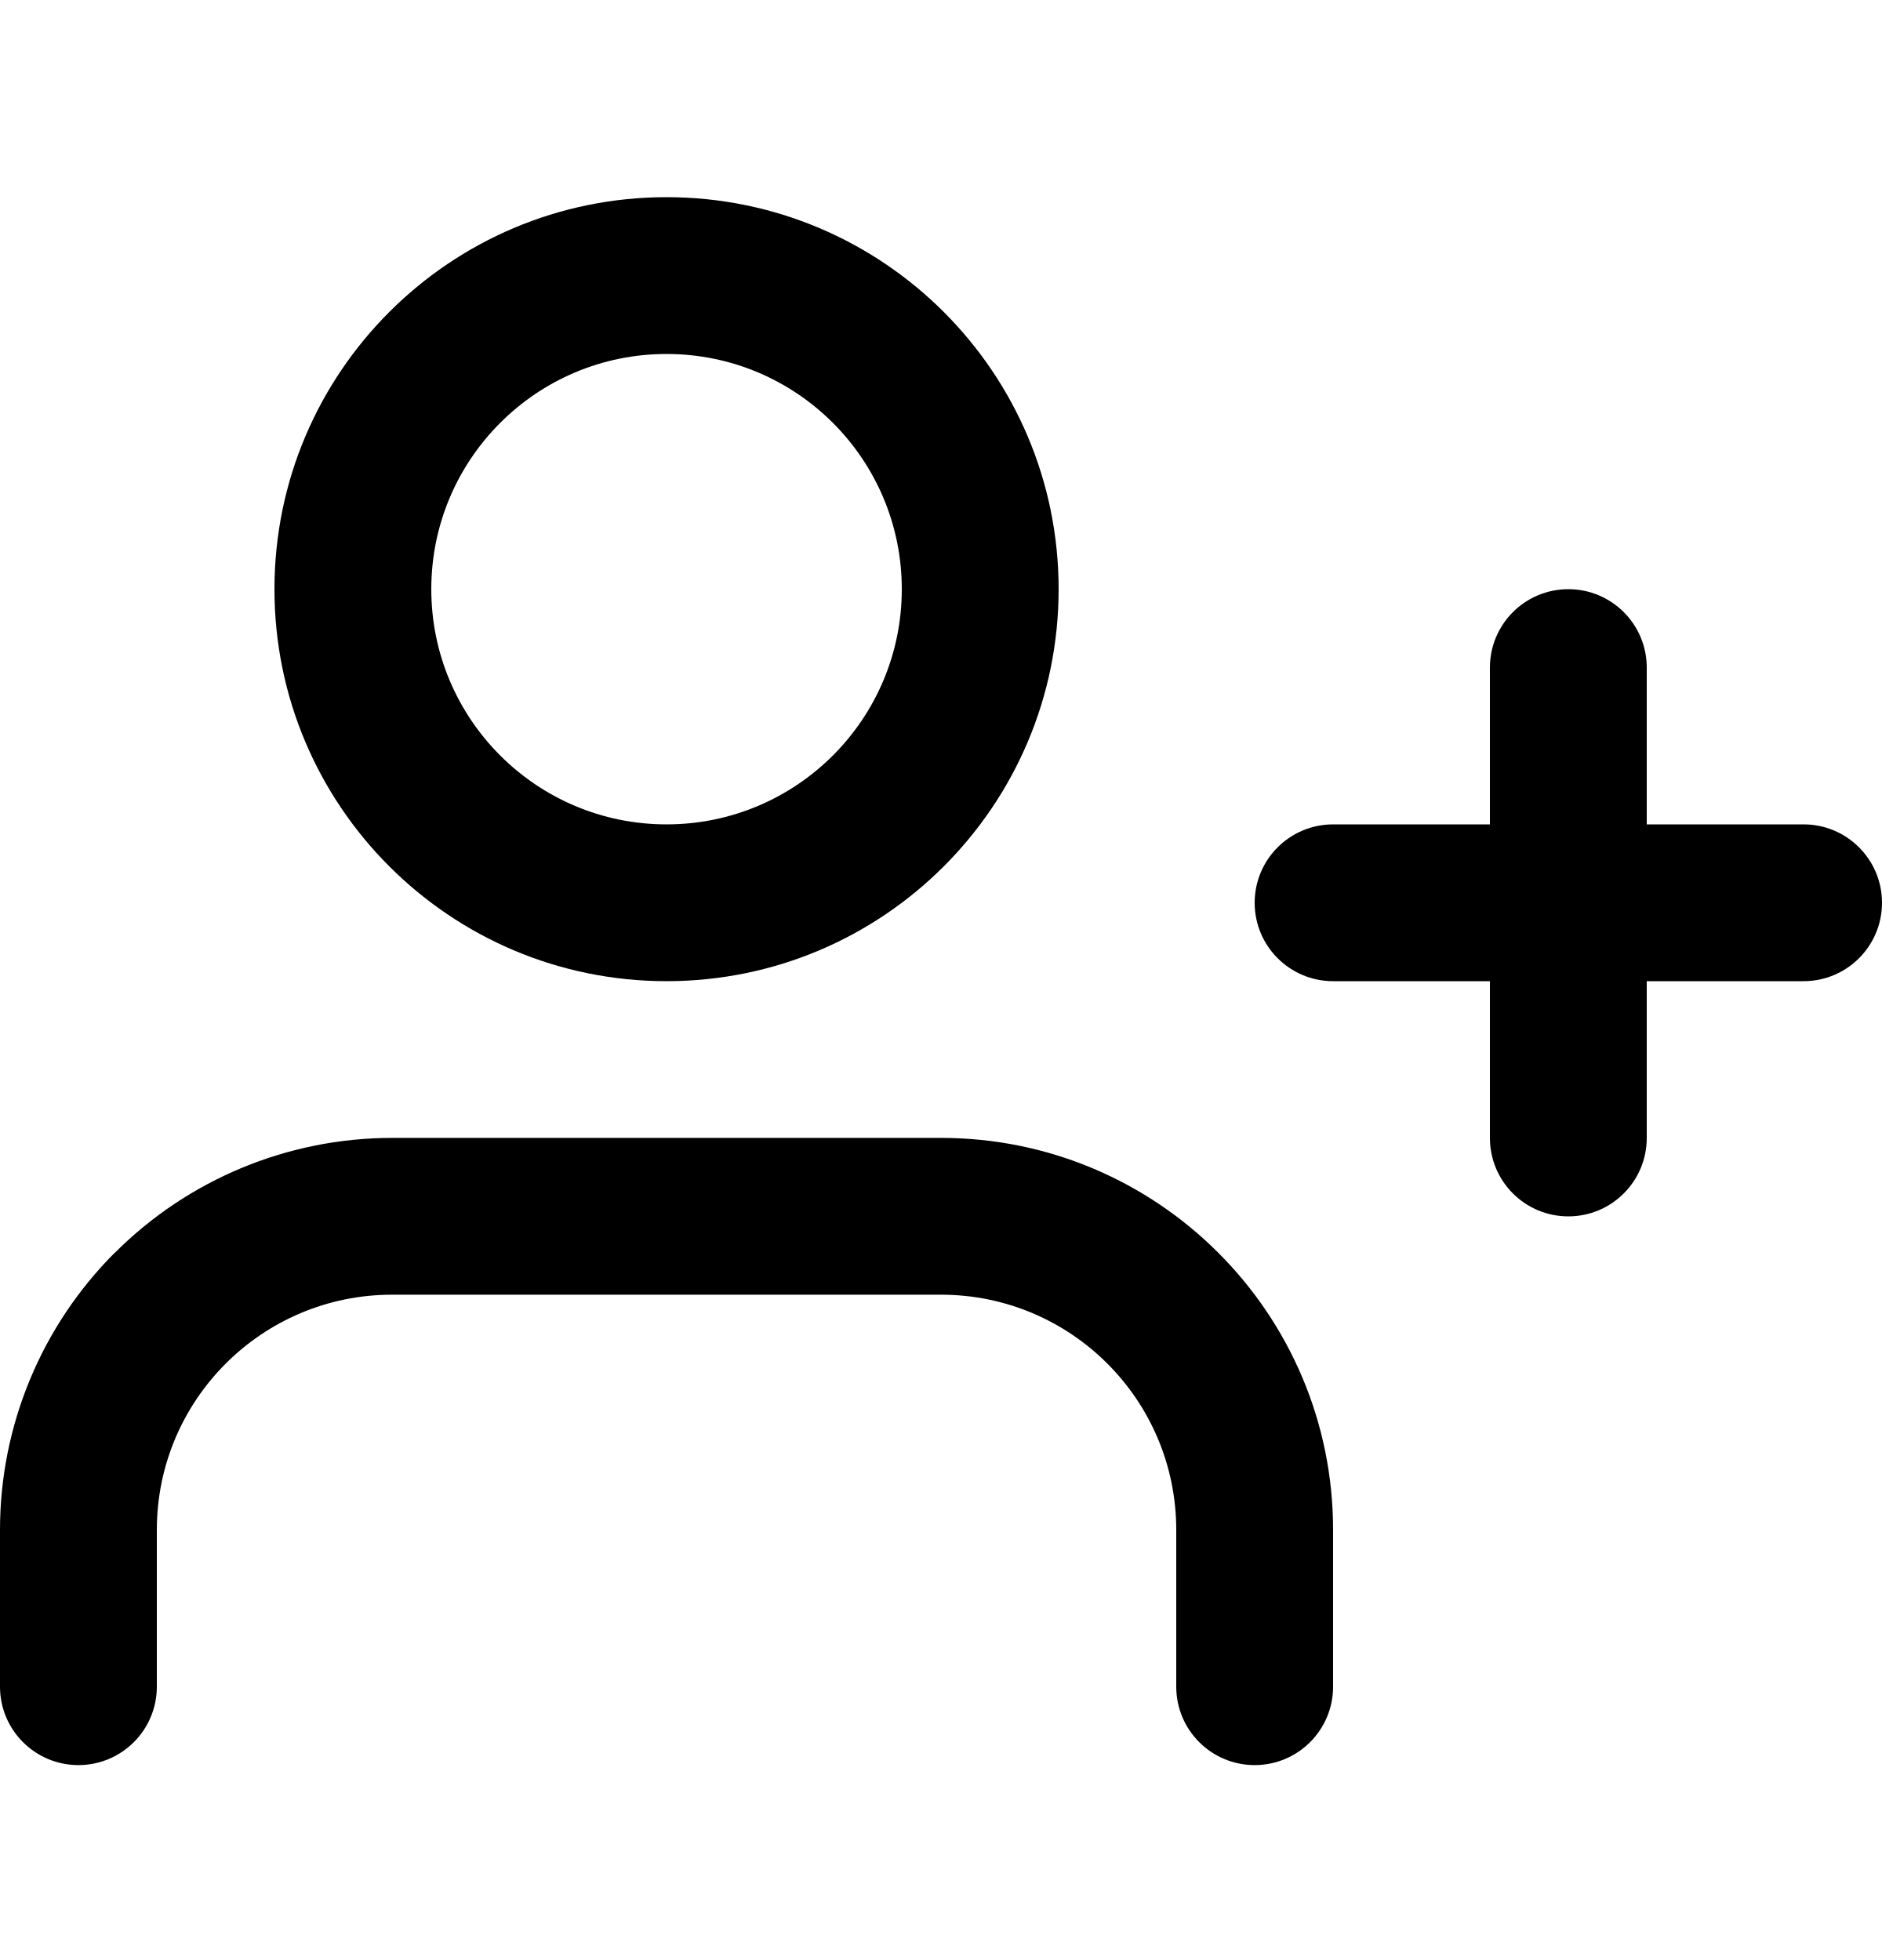
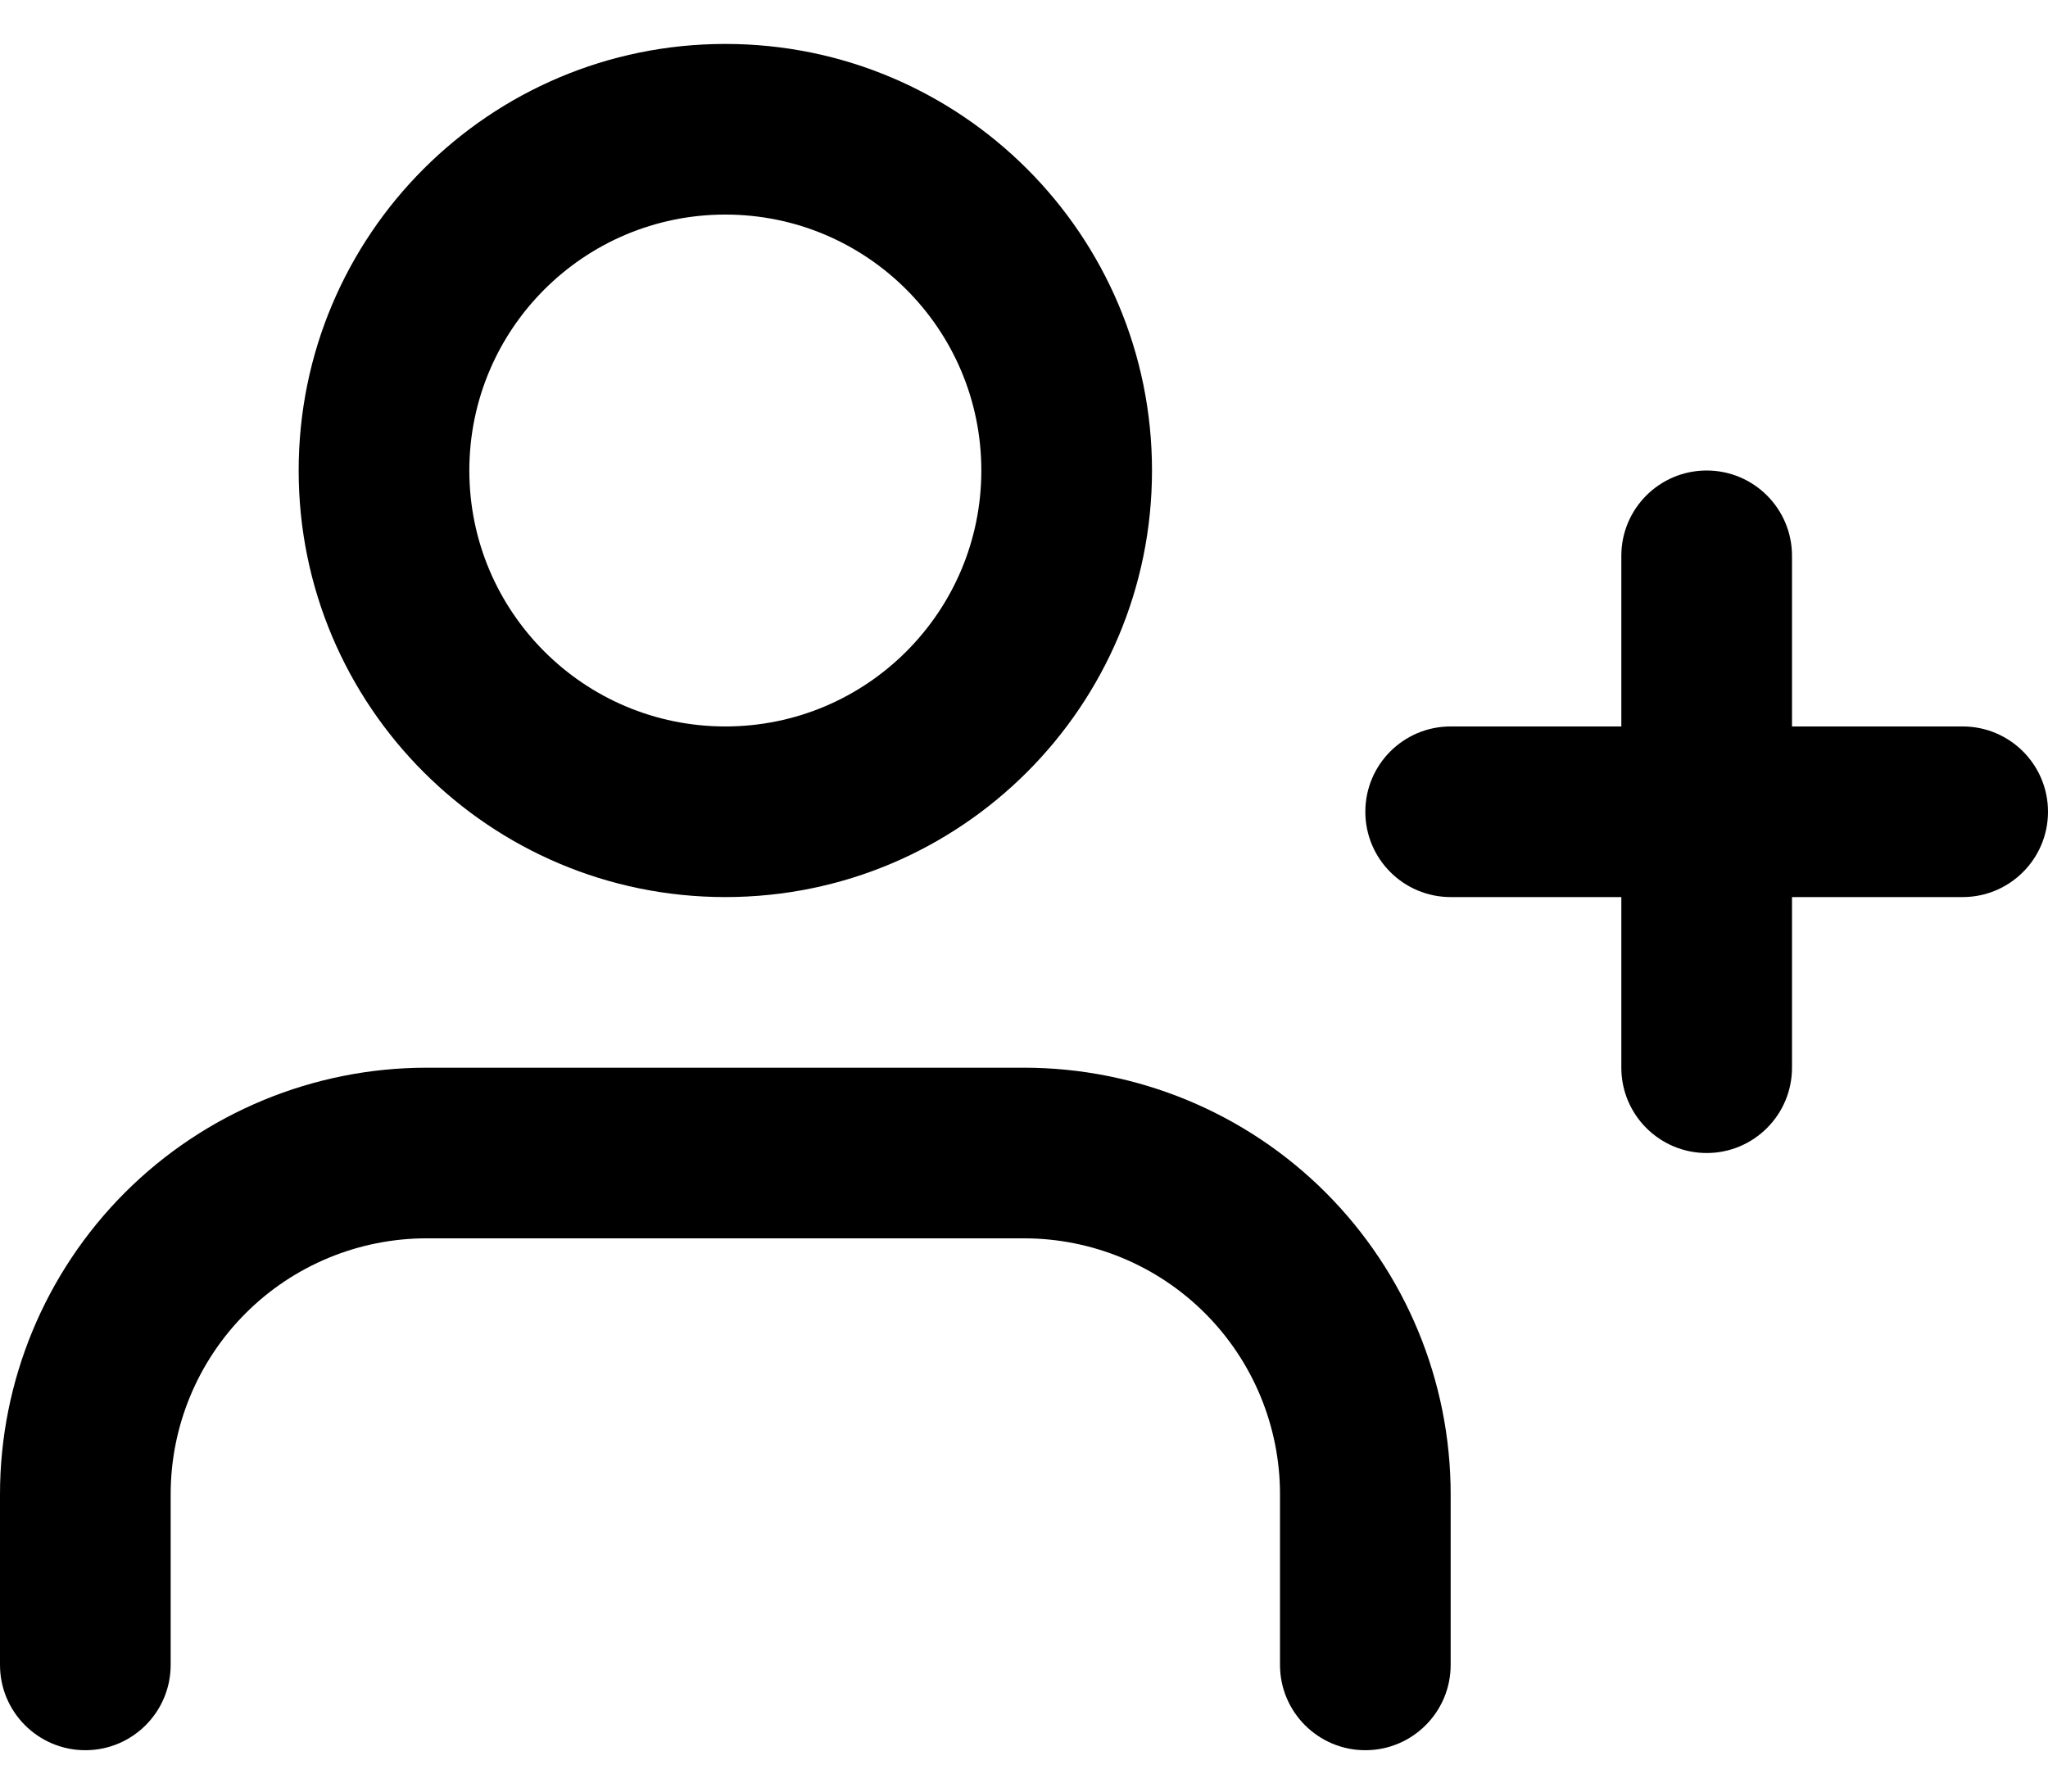
- <svg xmlns="http://www.w3.org/2000/svg" width="24" height="25" fill="currentColor">
-   <path fill-rule="evenodd" clip-rule="evenodd" d="M1.464 15.98A5 5 0 015 14.514h7a5 5 0 015 5v2a1 1 0 11-2 0v-2a3 3 0 00-3-3H5a3 3 0 00-3 3v2a1 1 0 11-2 0v-2a5 5 0 011.464-3.536zM8.5 4.515a3 3 0 100 6 3 3 0 000-6zm-5 3a5 5 0 1110 0 5 5 0 01-10 0zM20 7.515a1 1 0 011 1v6a1 1 0 11-2 0v-6a1 1 0 011-1z" />
-   <path fill-rule="evenodd" clip-rule="evenodd" d="M16 11.515a1 1 0 011-1h6a1 1 0 110 2h-6a1 1 0 01-1-1z" />
+ <svg xmlns="http://www.w3.org/2000/svg" width="24" height="21" viewBox="0 0 24 21" fill="currentColor">
+   <path fill-rule="evenodd" clip-rule="evenodd" d="M1.464 13.979C2.402 13.041 3.674 12.515 5 12.515H12C13.326 12.515 14.598 13.041 15.536 13.979C16.473 14.917 17 16.189 17 17.515V19.515C17 20.067 16.552 20.515 16 20.515C15.448 20.515 15 20.067 15 19.515V17.515C15 16.719 14.684 15.956 14.121 15.393C13.559 14.831 12.796 14.515 12 14.515H5C4.204 14.515 3.441 14.831 2.879 15.393C2.316 15.956 2 16.719 2 17.515V19.515C2 20.067 1.552 20.515 1 20.515C0.448 20.515 0 20.067 0 19.515V17.515C0 16.189 0.527 14.917 1.464 13.979Z" />
+   <path fill-rule="evenodd" clip-rule="evenodd" d="M8.5 2.515C6.843 2.515 5.5 3.858 5.5 5.515C5.5 7.171 6.843 8.515 8.5 8.515C10.157 8.515 11.5 7.171 11.5 5.515C11.5 3.858 10.157 2.515 8.5 2.515ZM3.5 5.515C3.5 2.753 5.739 0.515 8.5 0.515C11.261 0.515 13.5 2.753 13.5 5.515C13.5 8.276 11.261 10.515 8.5 10.515C5.739 10.515 3.5 8.276 3.5 5.515Z" />
+   <path fill-rule="evenodd" clip-rule="evenodd" d="M20 5.515C20.552 5.515 21 5.962 21 6.515V12.515C21 13.067 20.552 13.515 20 13.515C19.448 13.515 19 13.067 19 12.515V6.515C19 5.962 19.448 5.515 20 5.515Z" />
+   <path fill-rule="evenodd" clip-rule="evenodd" d="M16 9.515C16 8.962 16.448 8.515 17 8.515H23C23.552 8.515 24 8.962 24 9.515C24 10.067 23.552 10.515 23 10.515H17C16.448 10.515 16 10.067 16 9.515Z" />
</svg>
